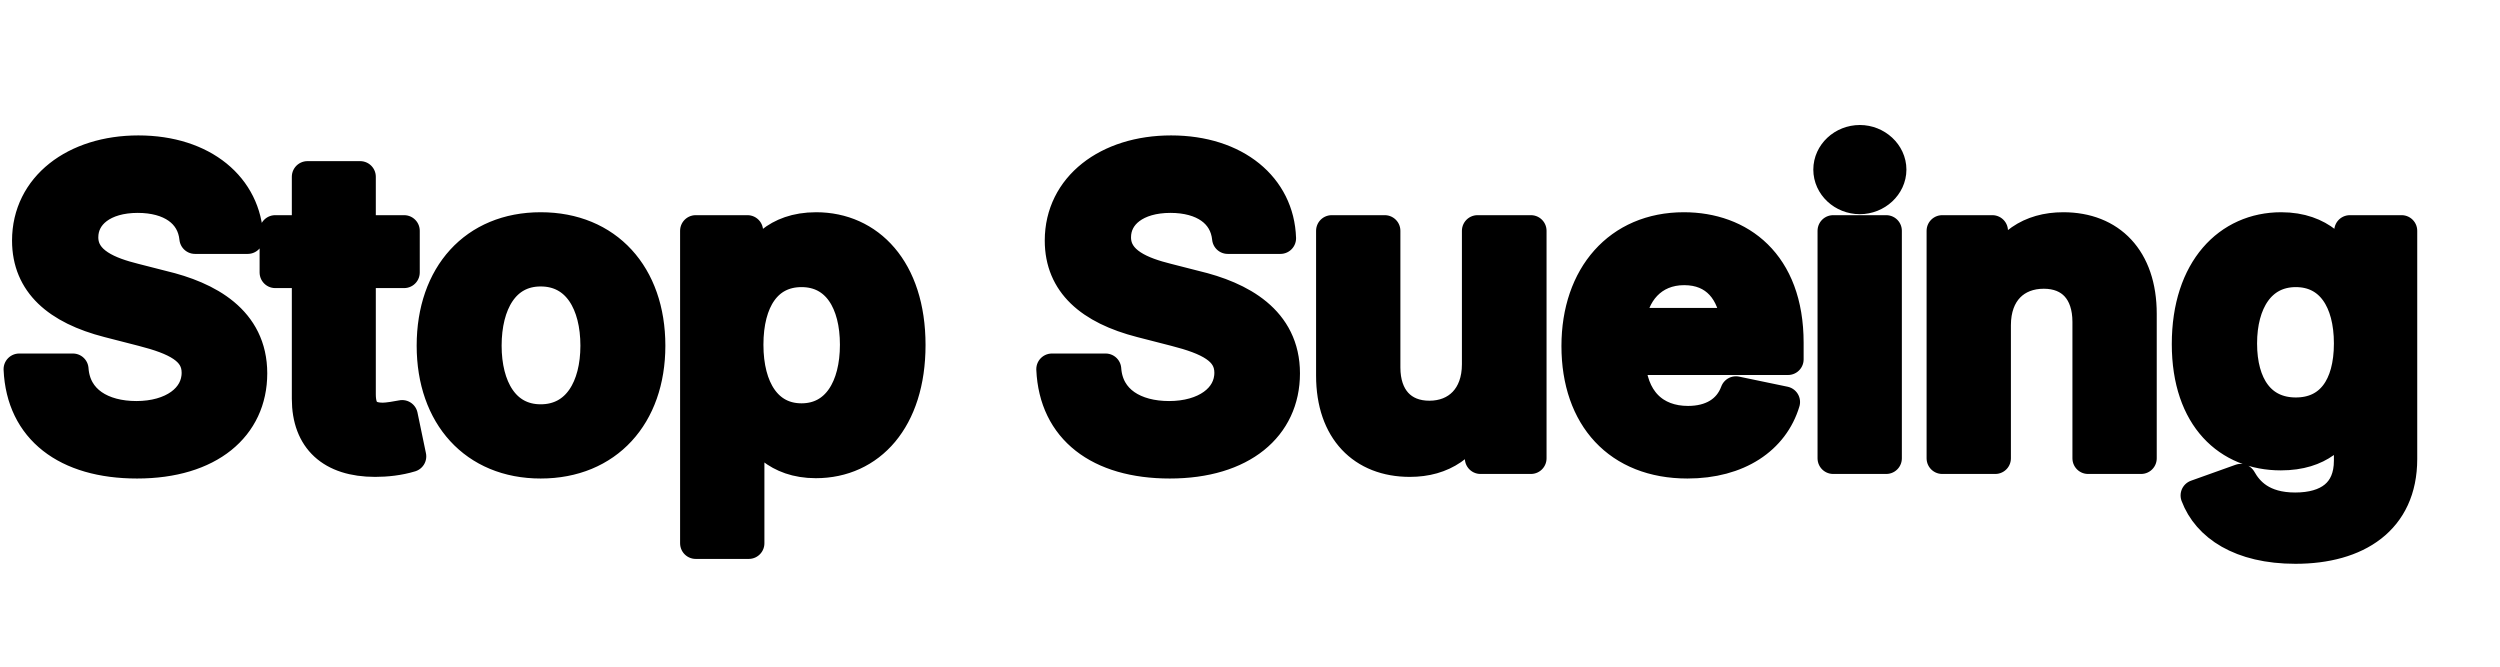
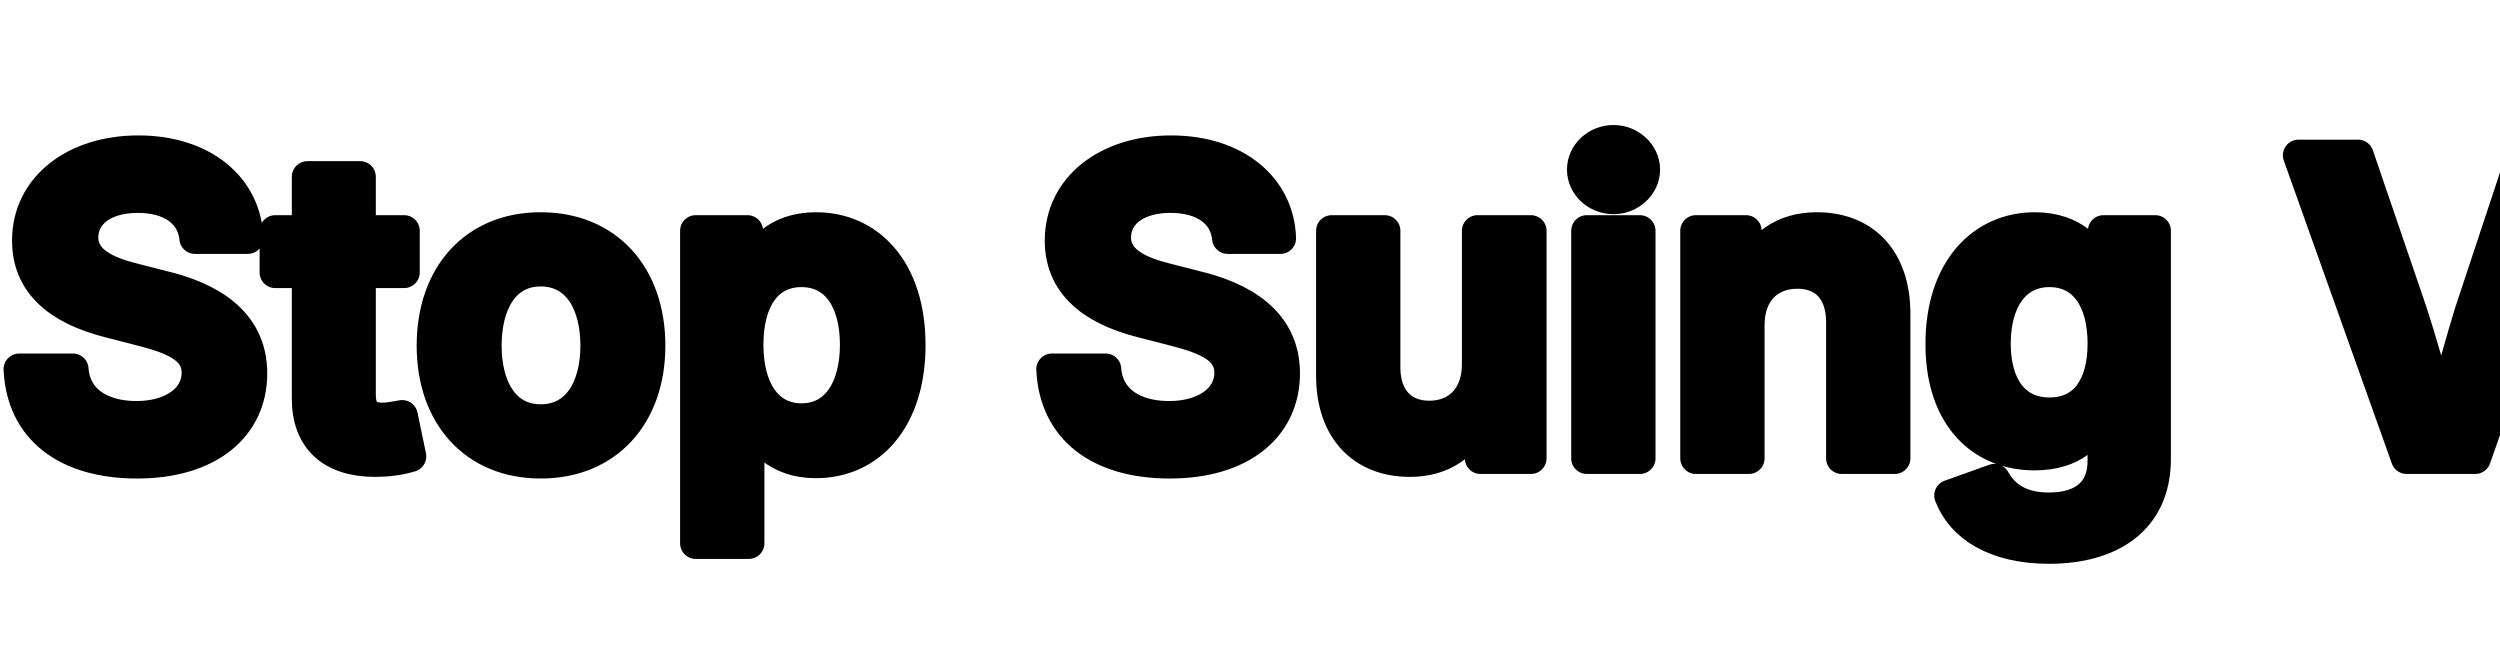
<svg xmlns="http://www.w3.org/2000/svg" viewBox="0 0 120 32" fill="none" stroke="currentColor" stroke-width="1.5" stroke-linecap="round" stroke-linejoin="round" aria-hidden="true">
-   <text x="0" y="22" font-family="system-ui, -apple-system, sans-serif" font-size="20" font-weight="600" fill="currentColor">Stop Sueing Valve</text>
+   <text x="0" y="22" font-family="system-ui, -apple-system, sans-serif" font-size="20" font-weight="600" fill="currentColor">Stop Suing Valve</text>
</svg>
